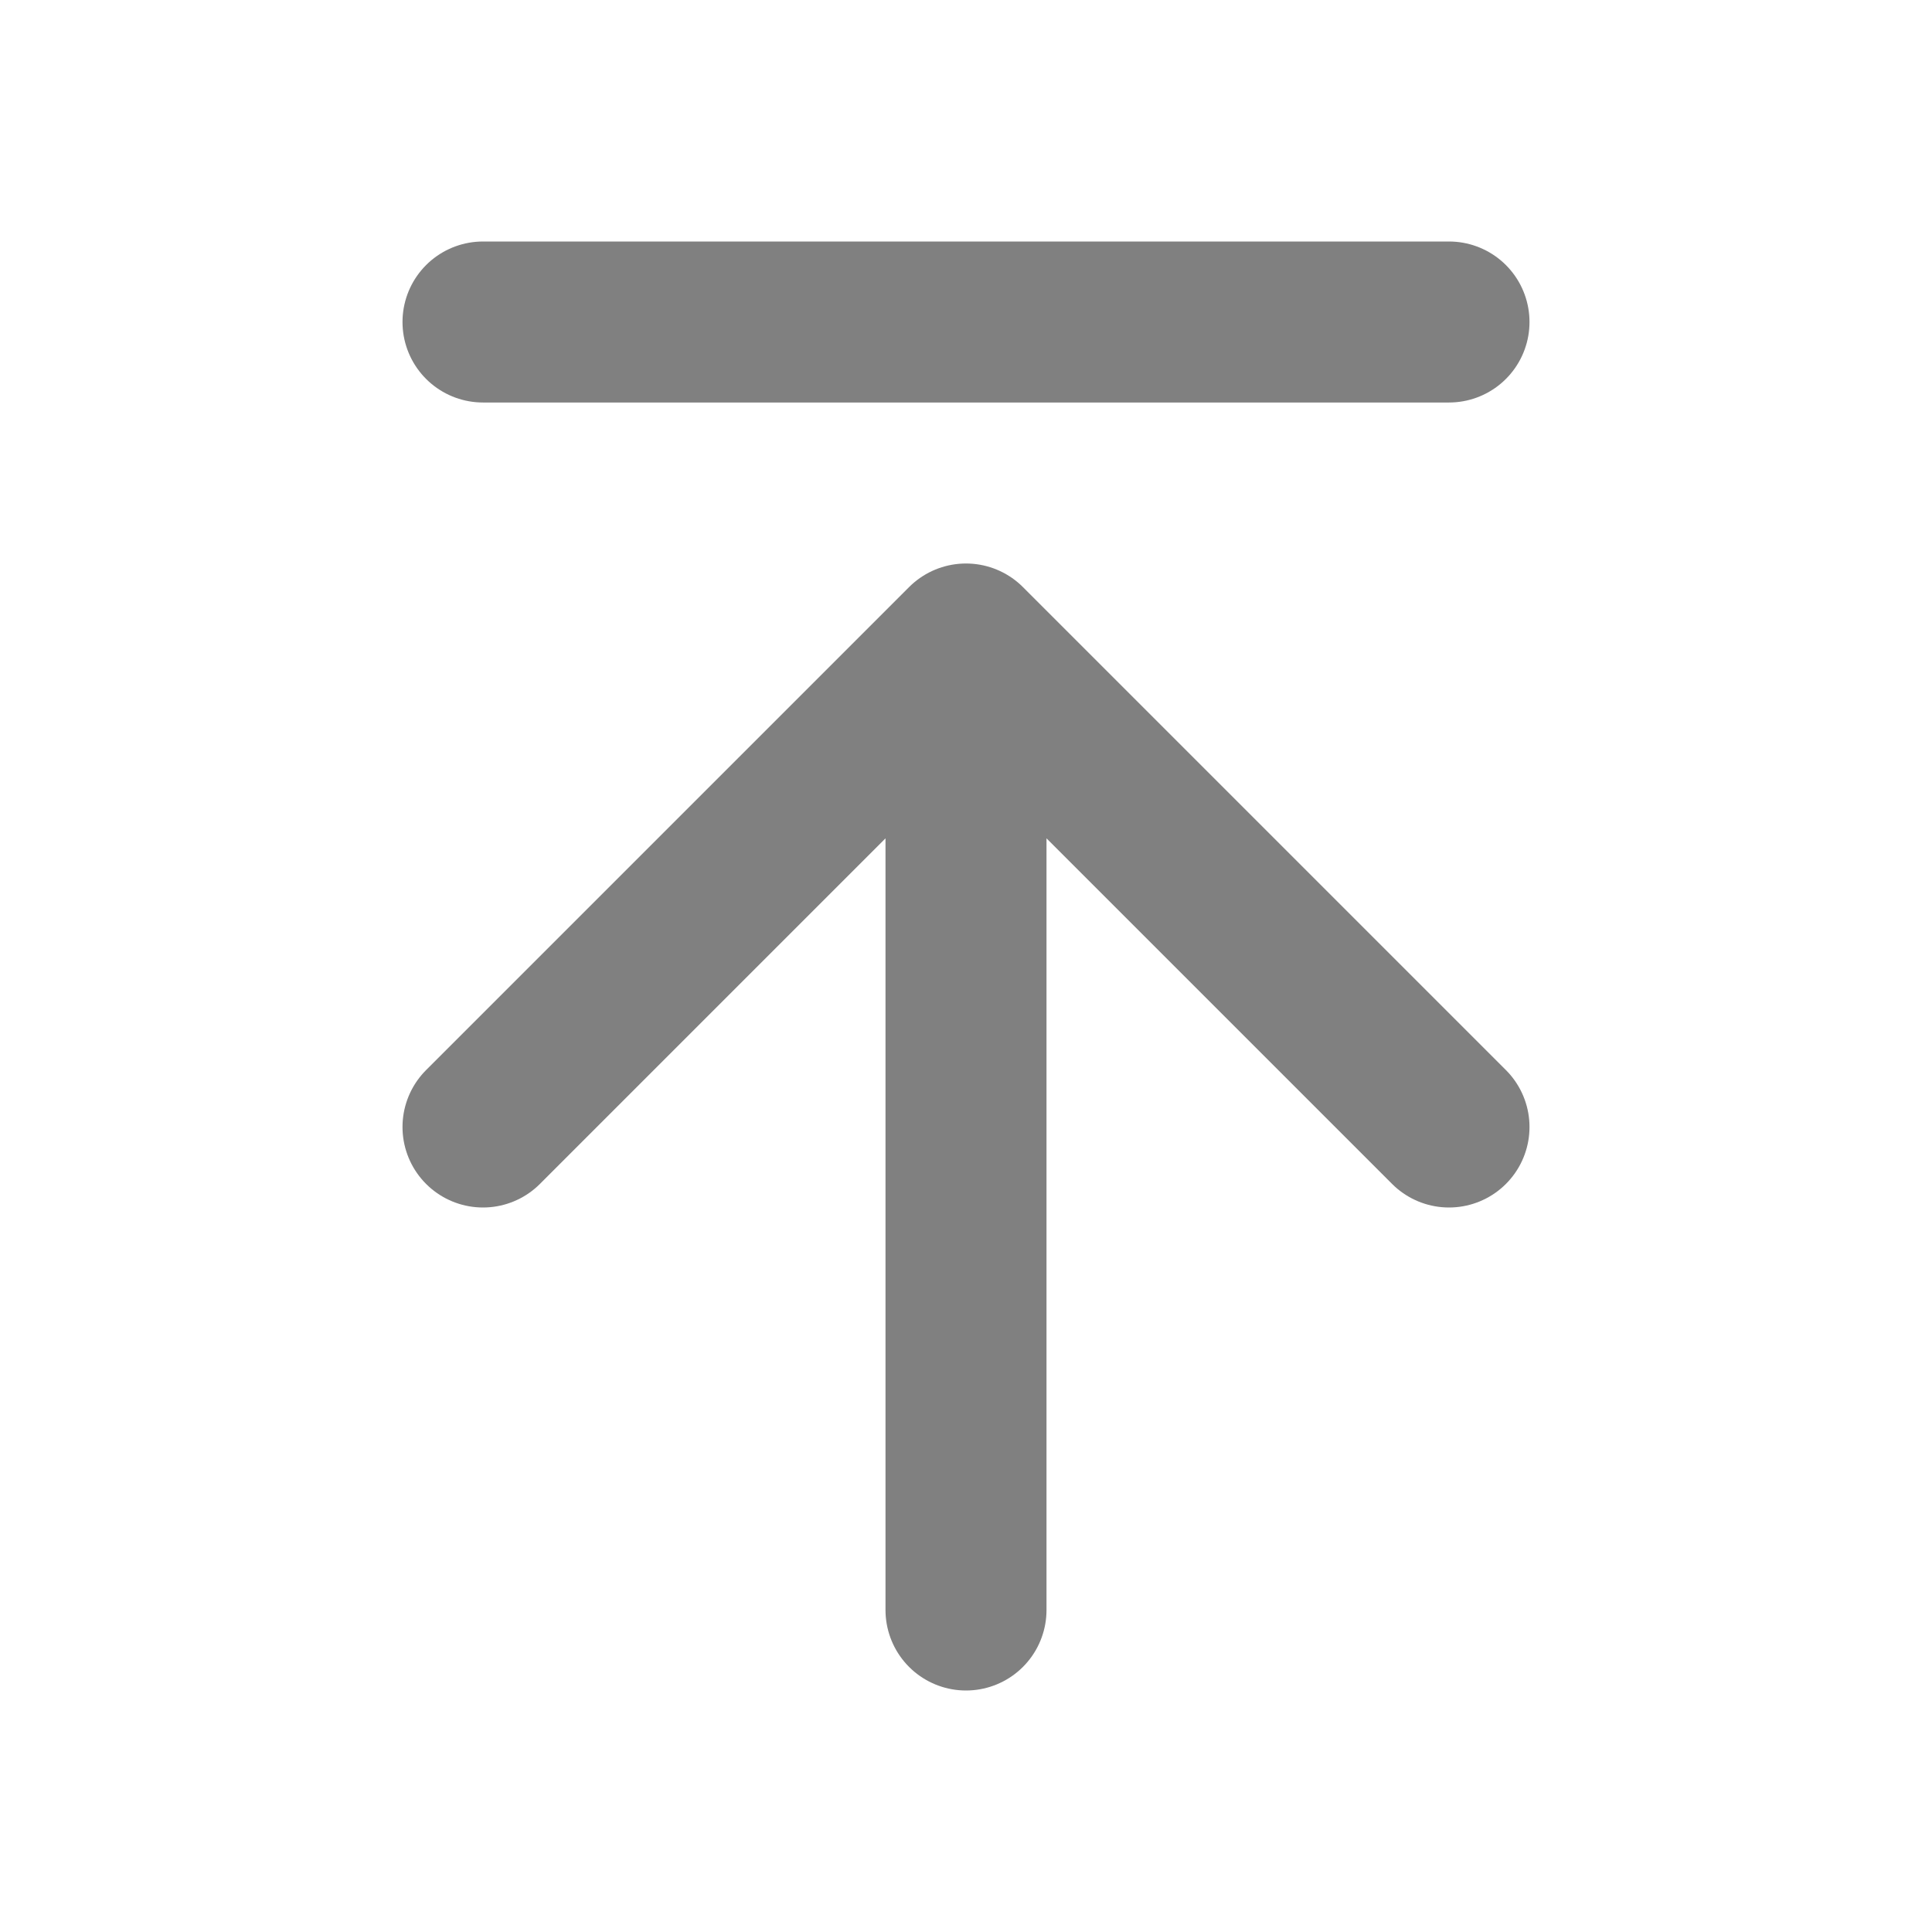
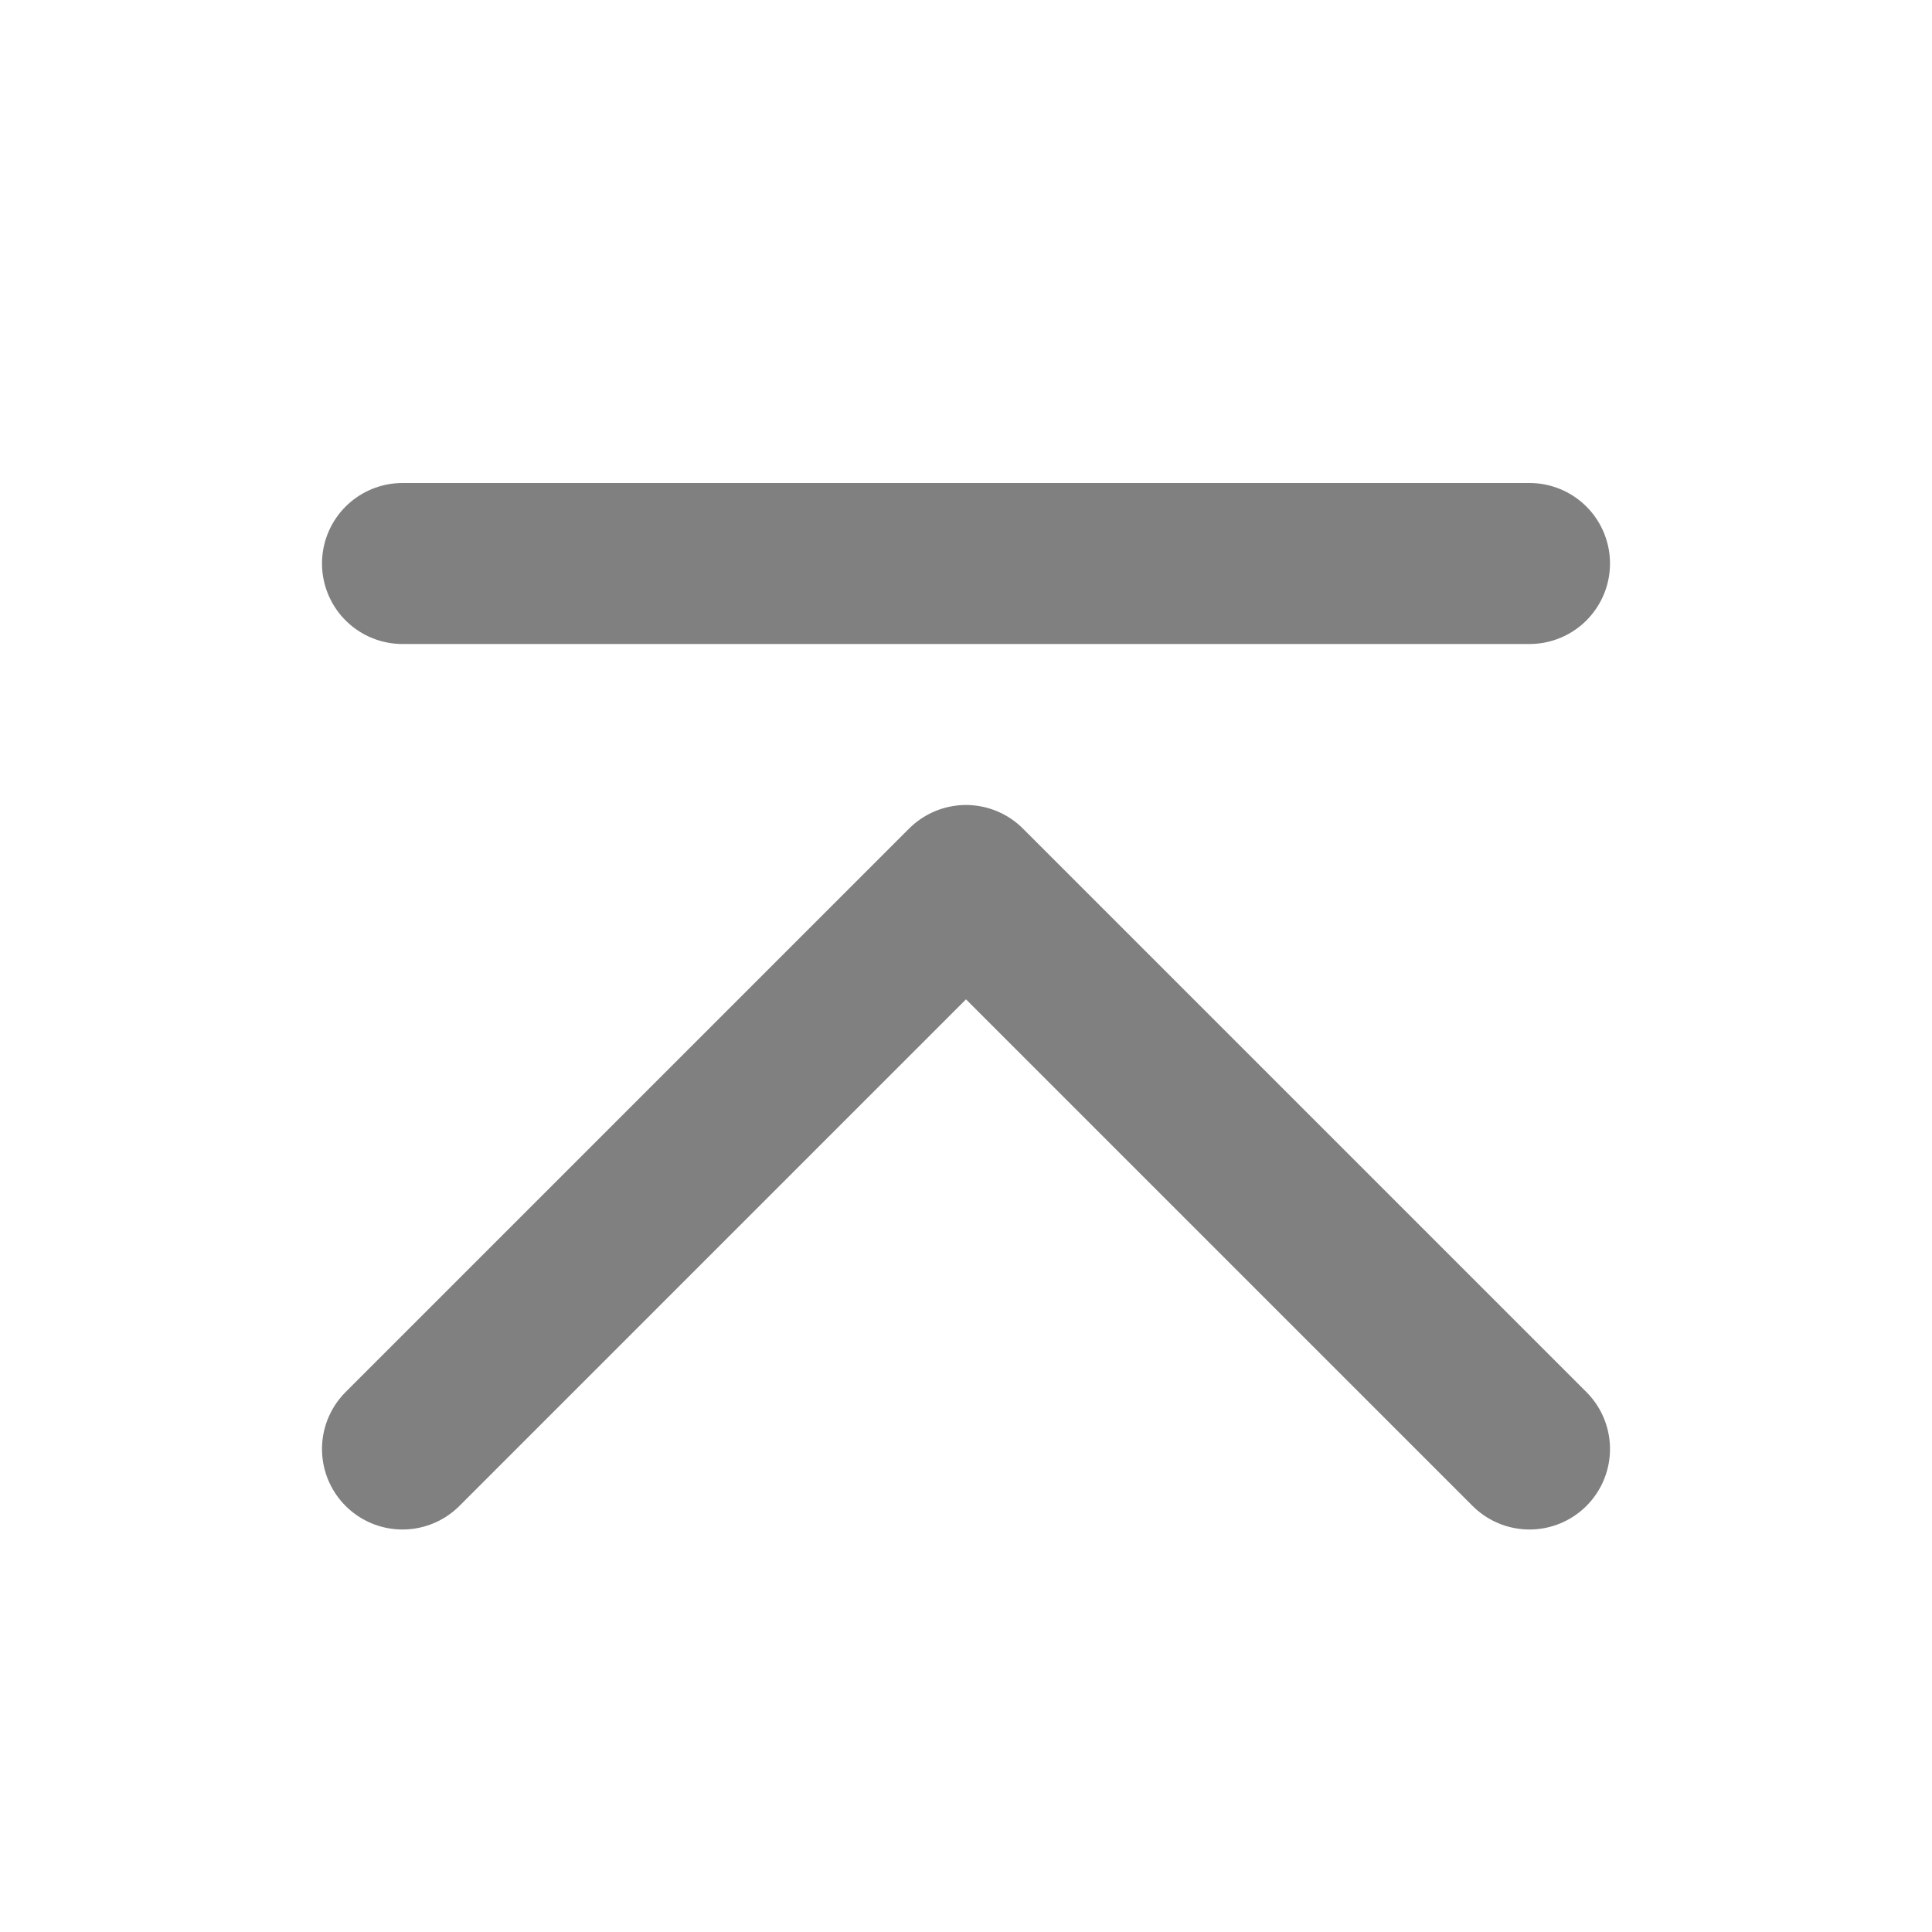
<svg xmlns="http://www.w3.org/2000/svg" viewBox="0 0 24 24">
  <defs>
    <style id="current-color-scheme" type="text/css">
      .ColorScheme-Text { color: #808080 }
    </style>
  </defs>
  <g class="ColorScheme-Text" style="fill:none;stroke:currentColor">
-     <path style="stroke-width:2;stroke-linecap:round;stroke-linejoin:round" d="M 12,20 l 0,-12 m -6,6 l 6,-6 6,6 M 6,4 h 12" />
+     <path style="stroke-width:2;stroke-linecap:round;stroke-linejoin:round" d="M 5,18 l 7,-7 7,7 M 5,7 h 14" />
  </g>
</svg>
